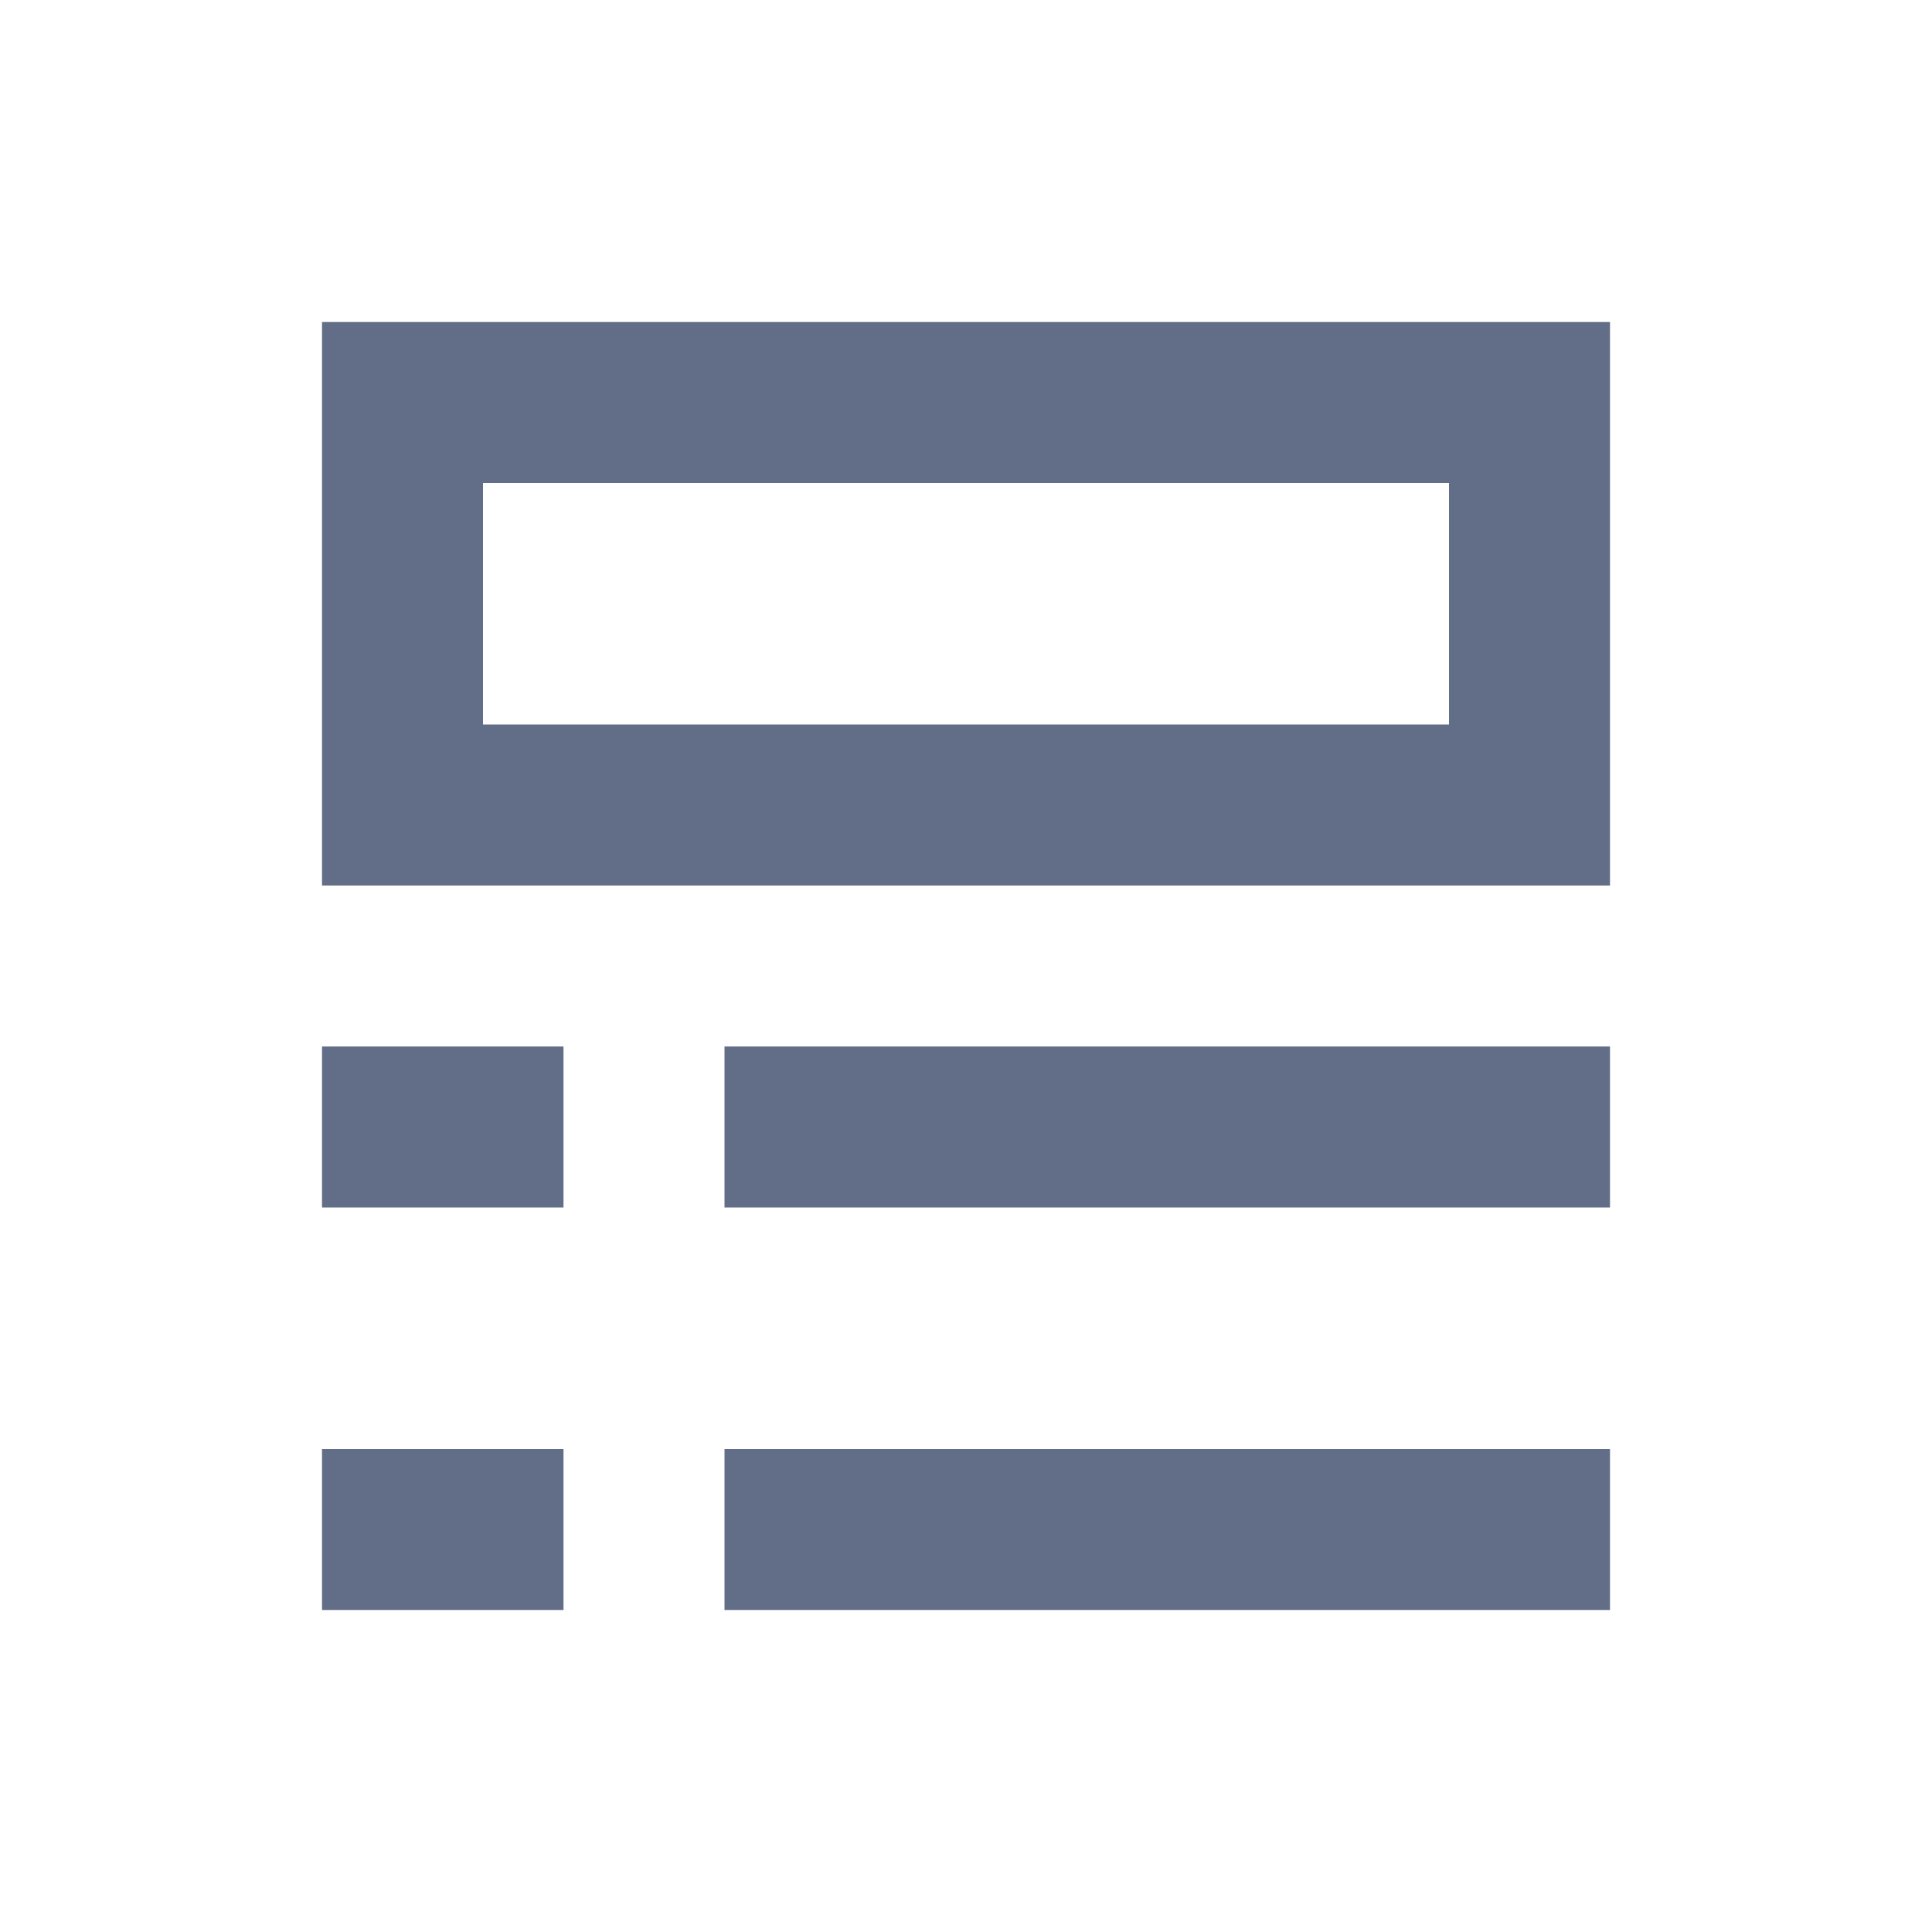
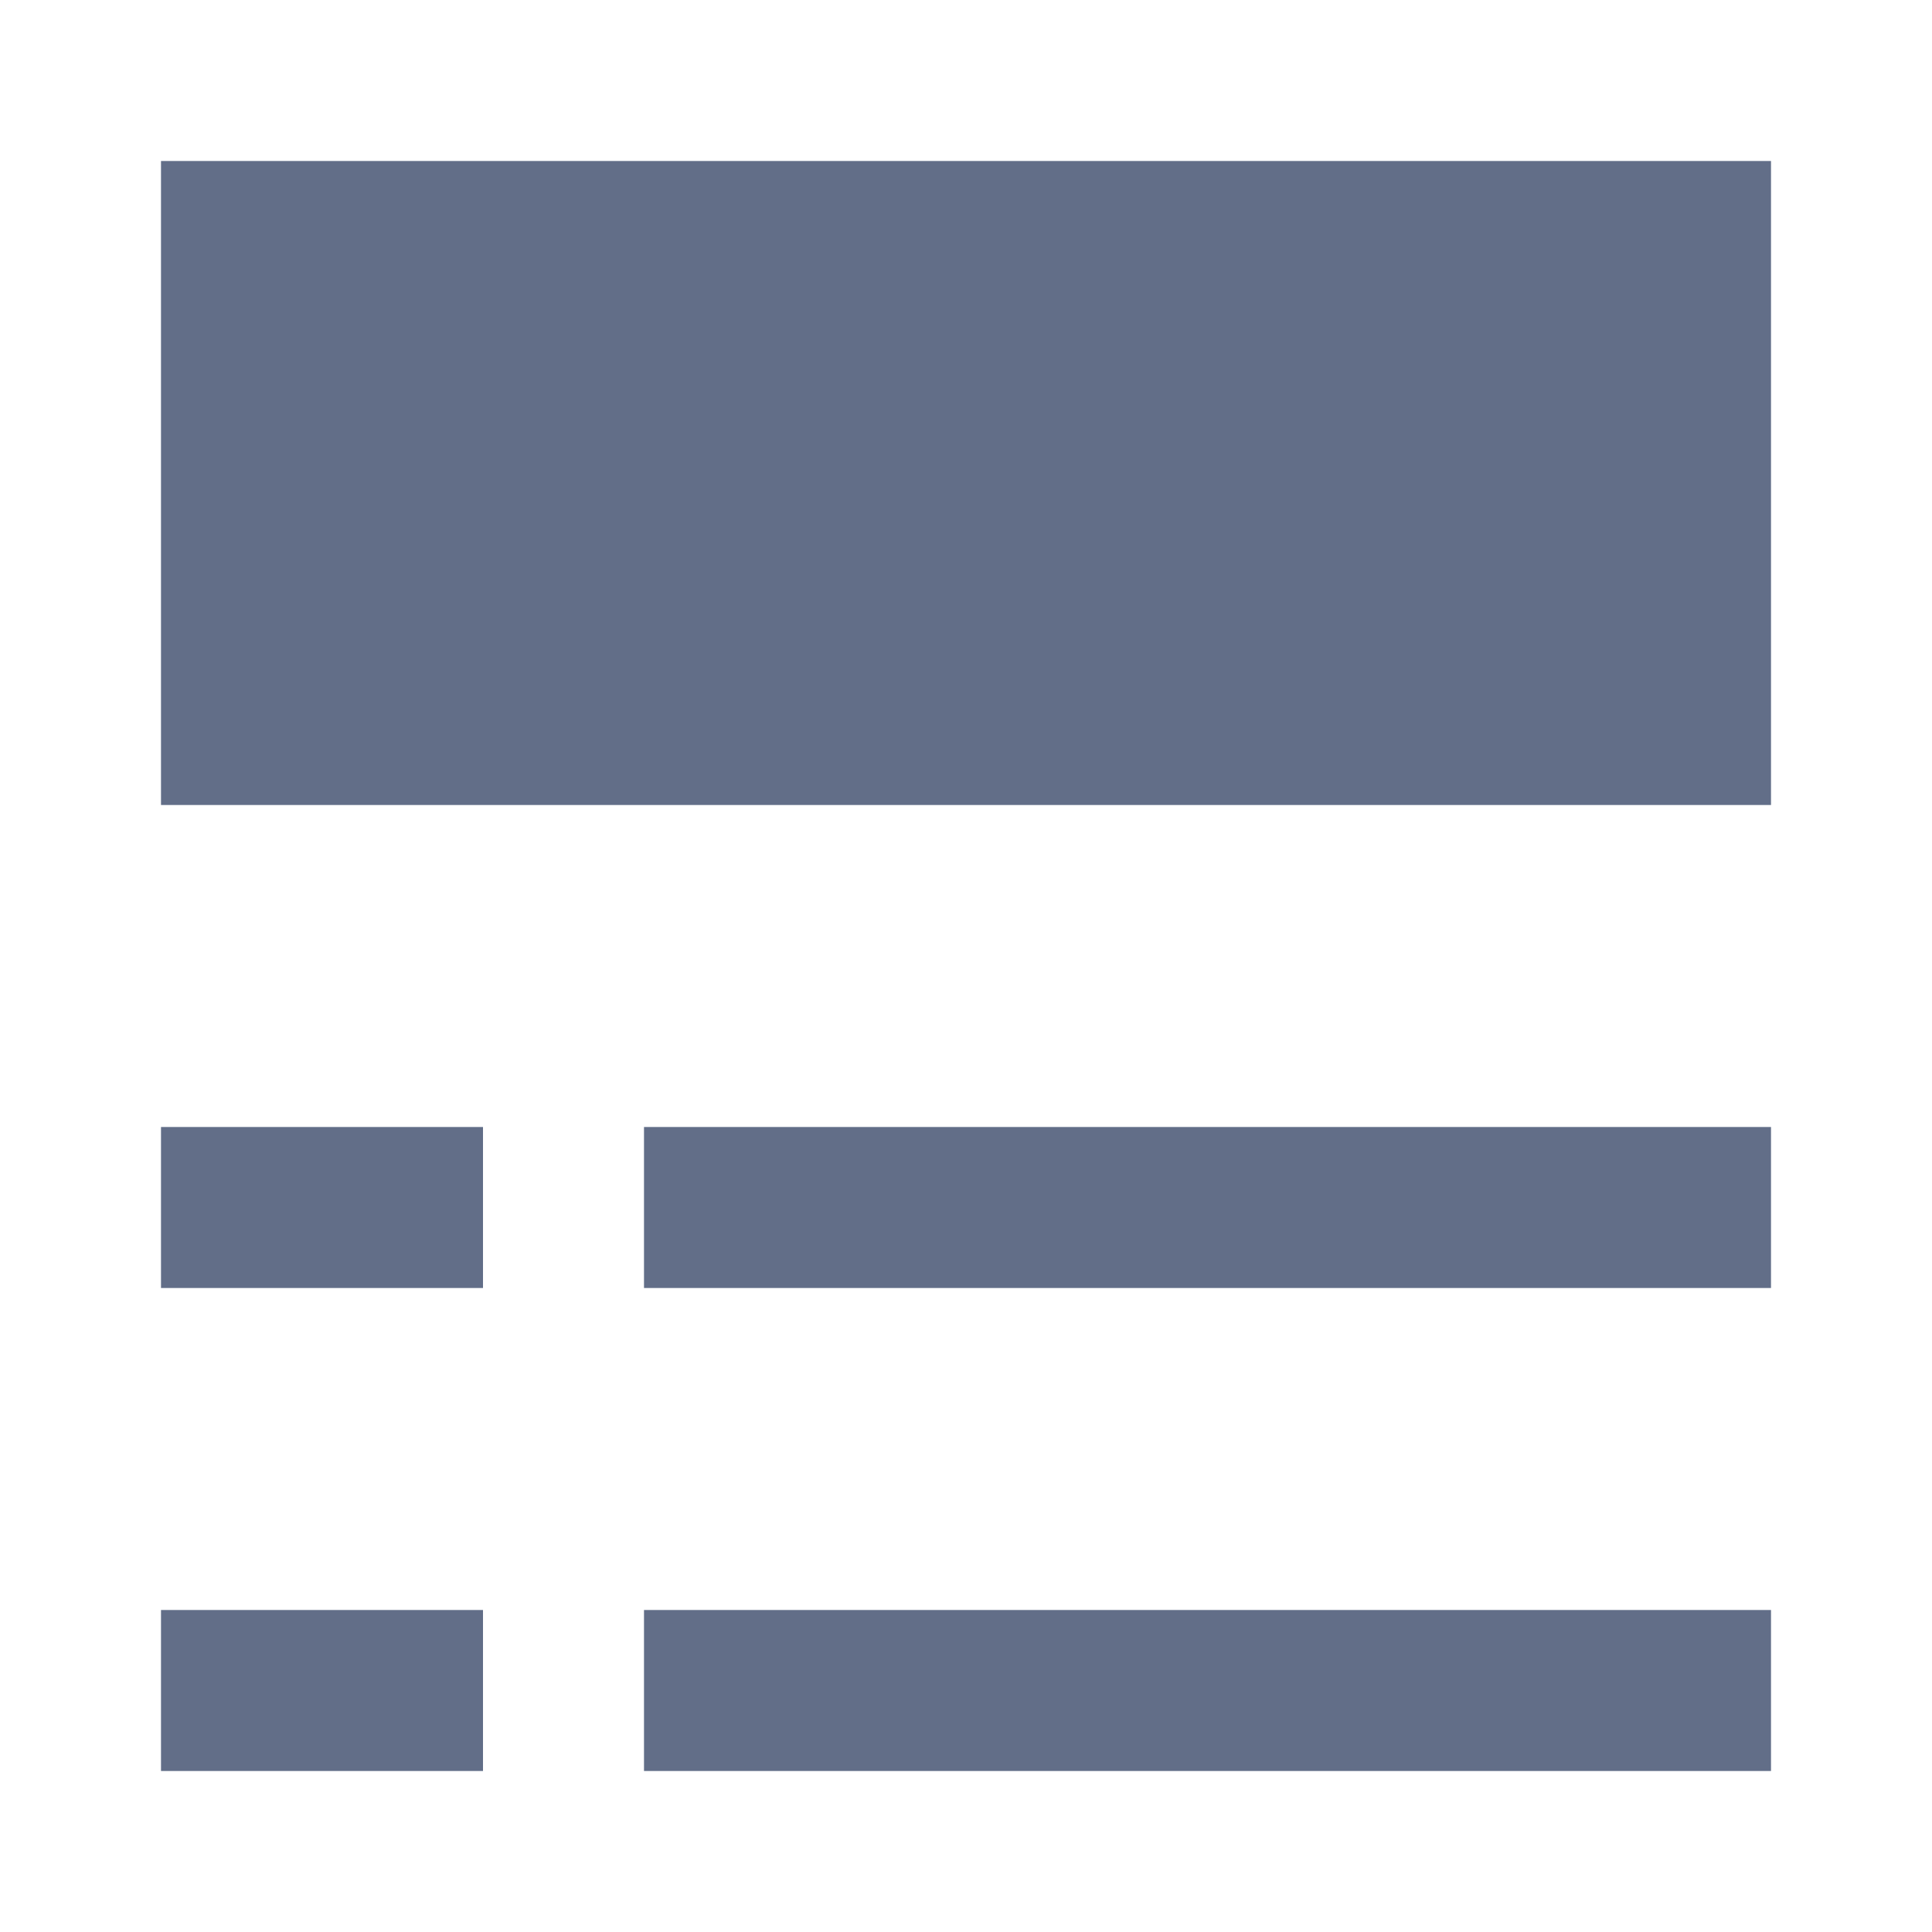
- <svg xmlns="http://www.w3.org/2000/svg" width="24" height="24" viewBox="0 0 24 24">
-   <path fill="#626E88" d="M7,18 L7,20 L4,20 L4,18 L7,18 Z M20,18 L20,20 L9,20 L9,18 L20,18 Z M7,13 L7,15 L4,15 L4,13 L7,13 Z M20,13 L20,15 L9,15 L9,13 L20,13 Z M20,4 L20,11 L4,11 L4,4 L20,4 Z M18,6 L6,6 L6,9 L18,9 L18,6 Z" />
+ <svg xmlns="http://www.w3.org/2000/svg" width="12" height="12" viewBox="0 0 12 12">
+   <path fill="#626E88" d="M3,10 L3,11 L1,11 L1,10 L3,10 Z M11,10 L11,11 L4,11 L4,10 L11,10 Z M3,7 L3,8 L1,8 L1,7 L3,7 Z M11,7 L11,8 L4,8 L4,7 L11,7 Z M11,1 L11,5 L1,5 L1,1 L11,1 Z" />
</svg>
